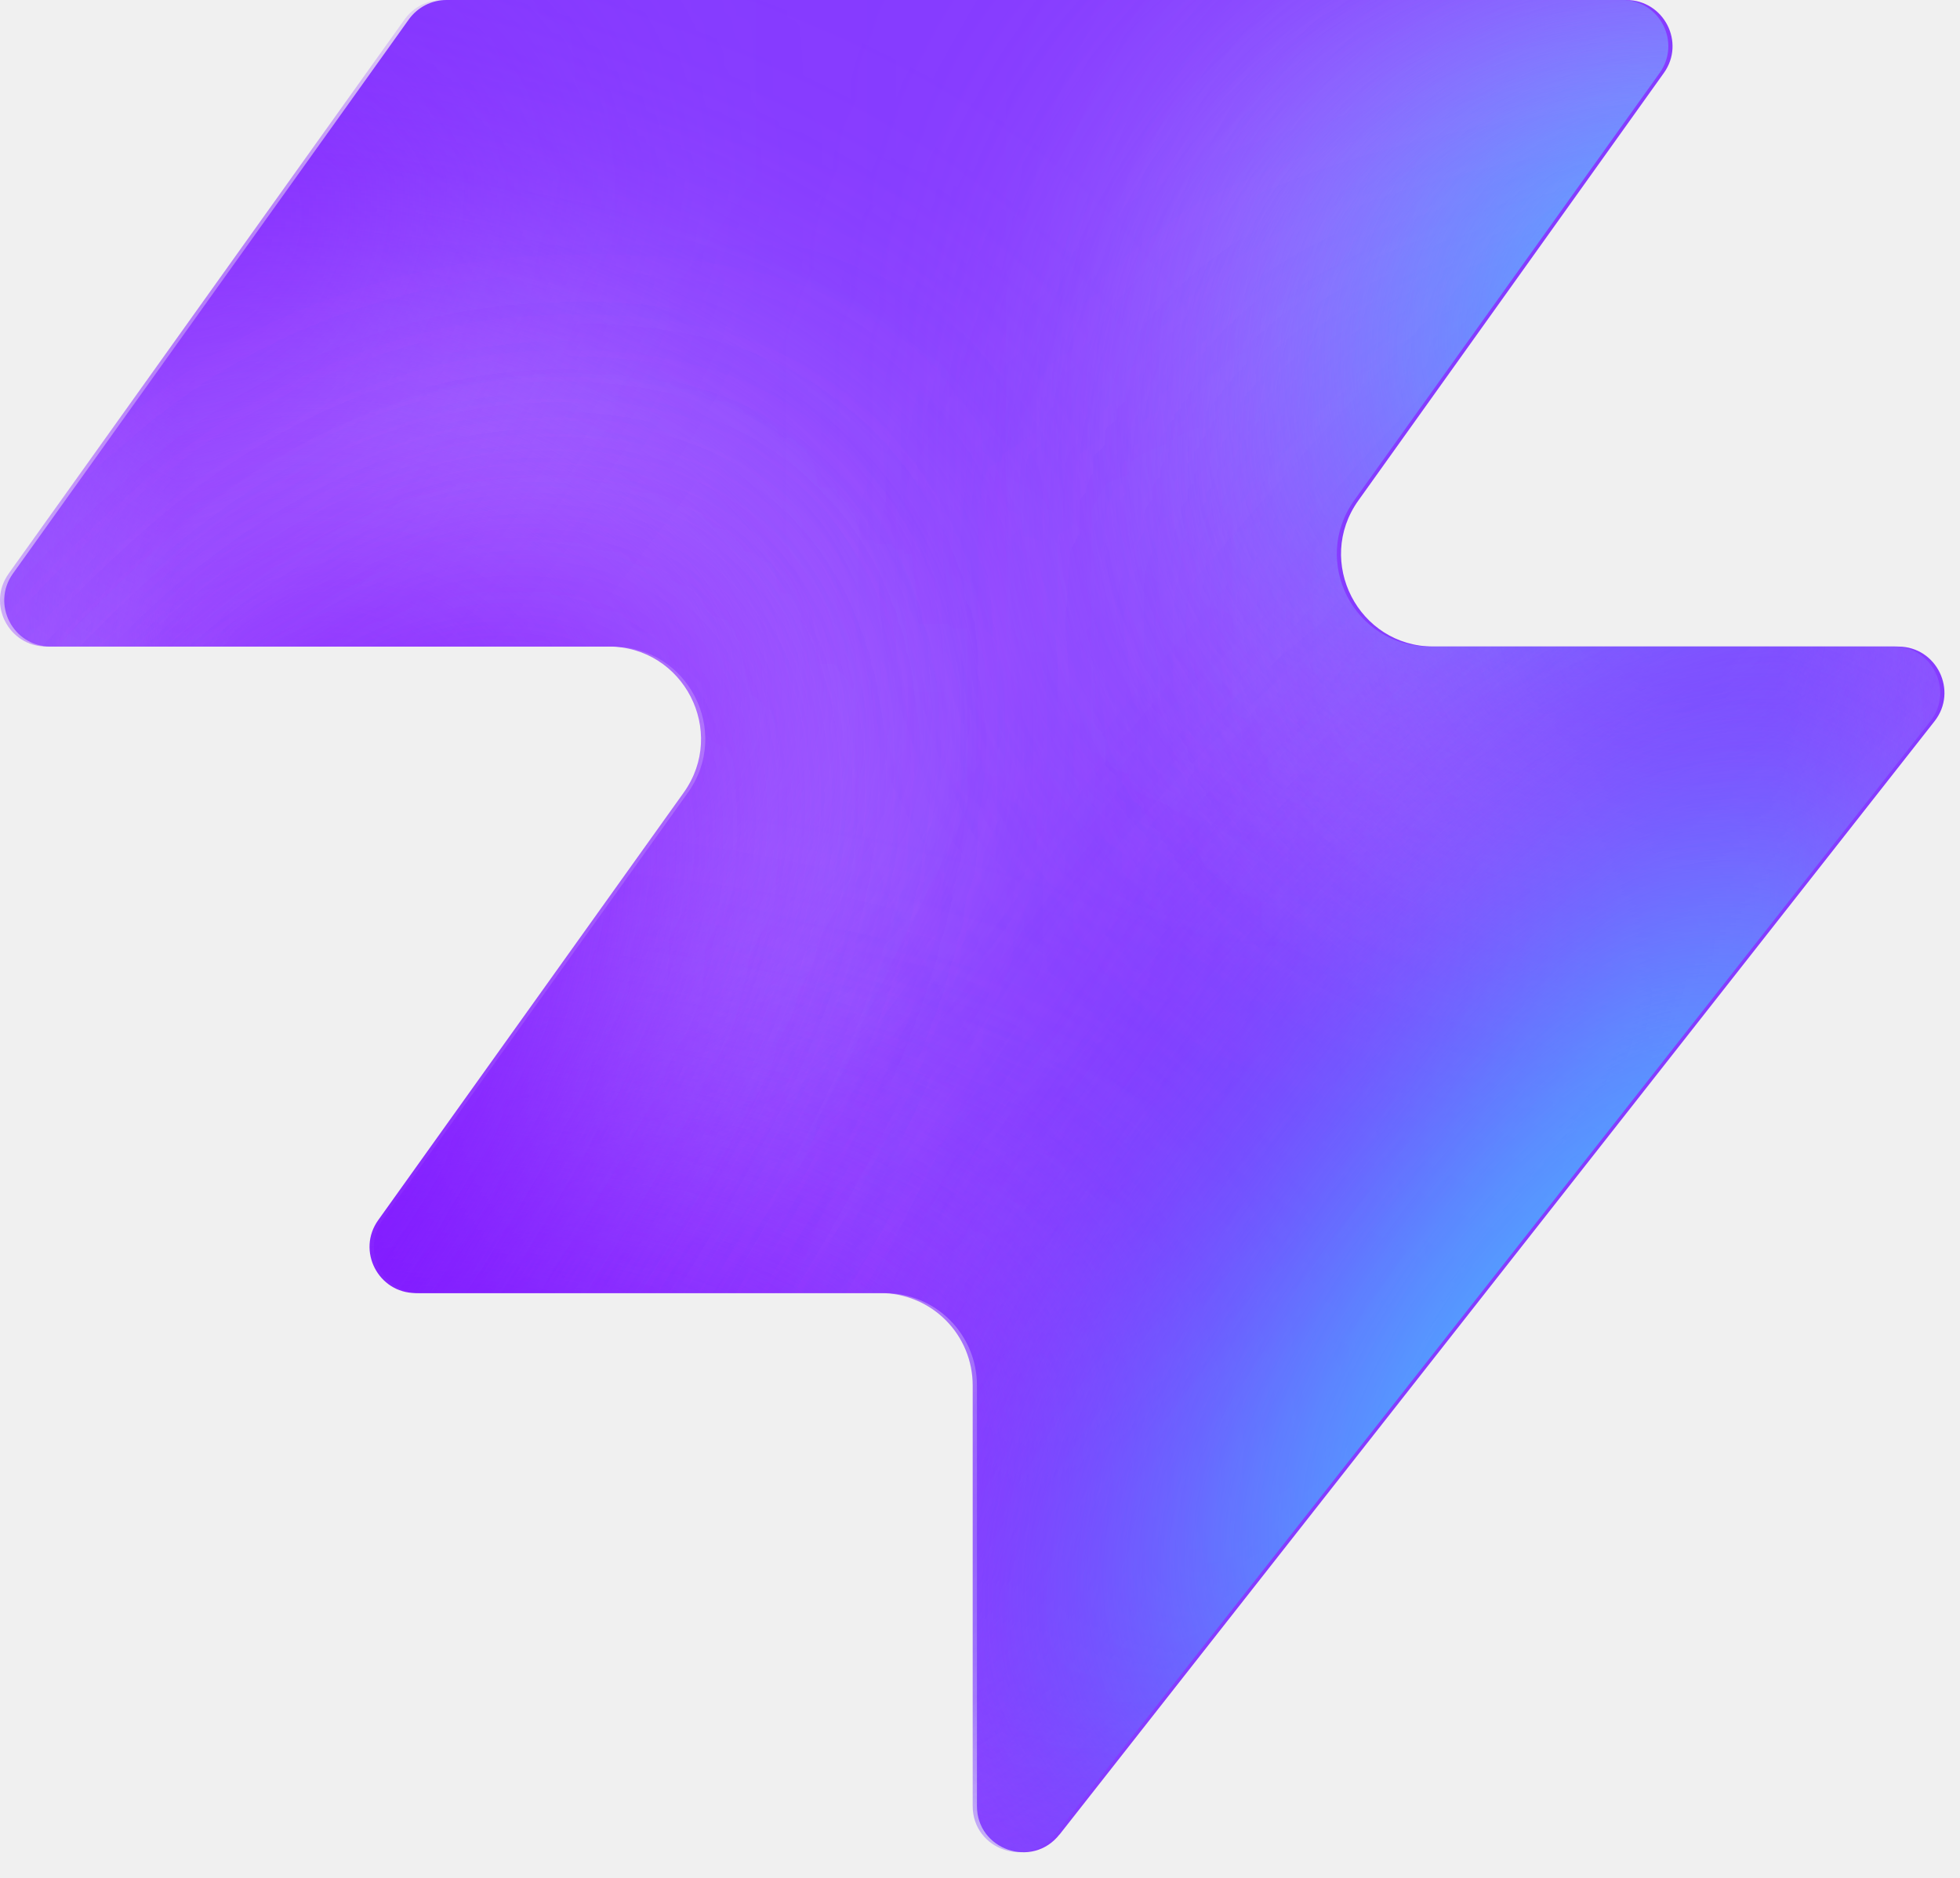
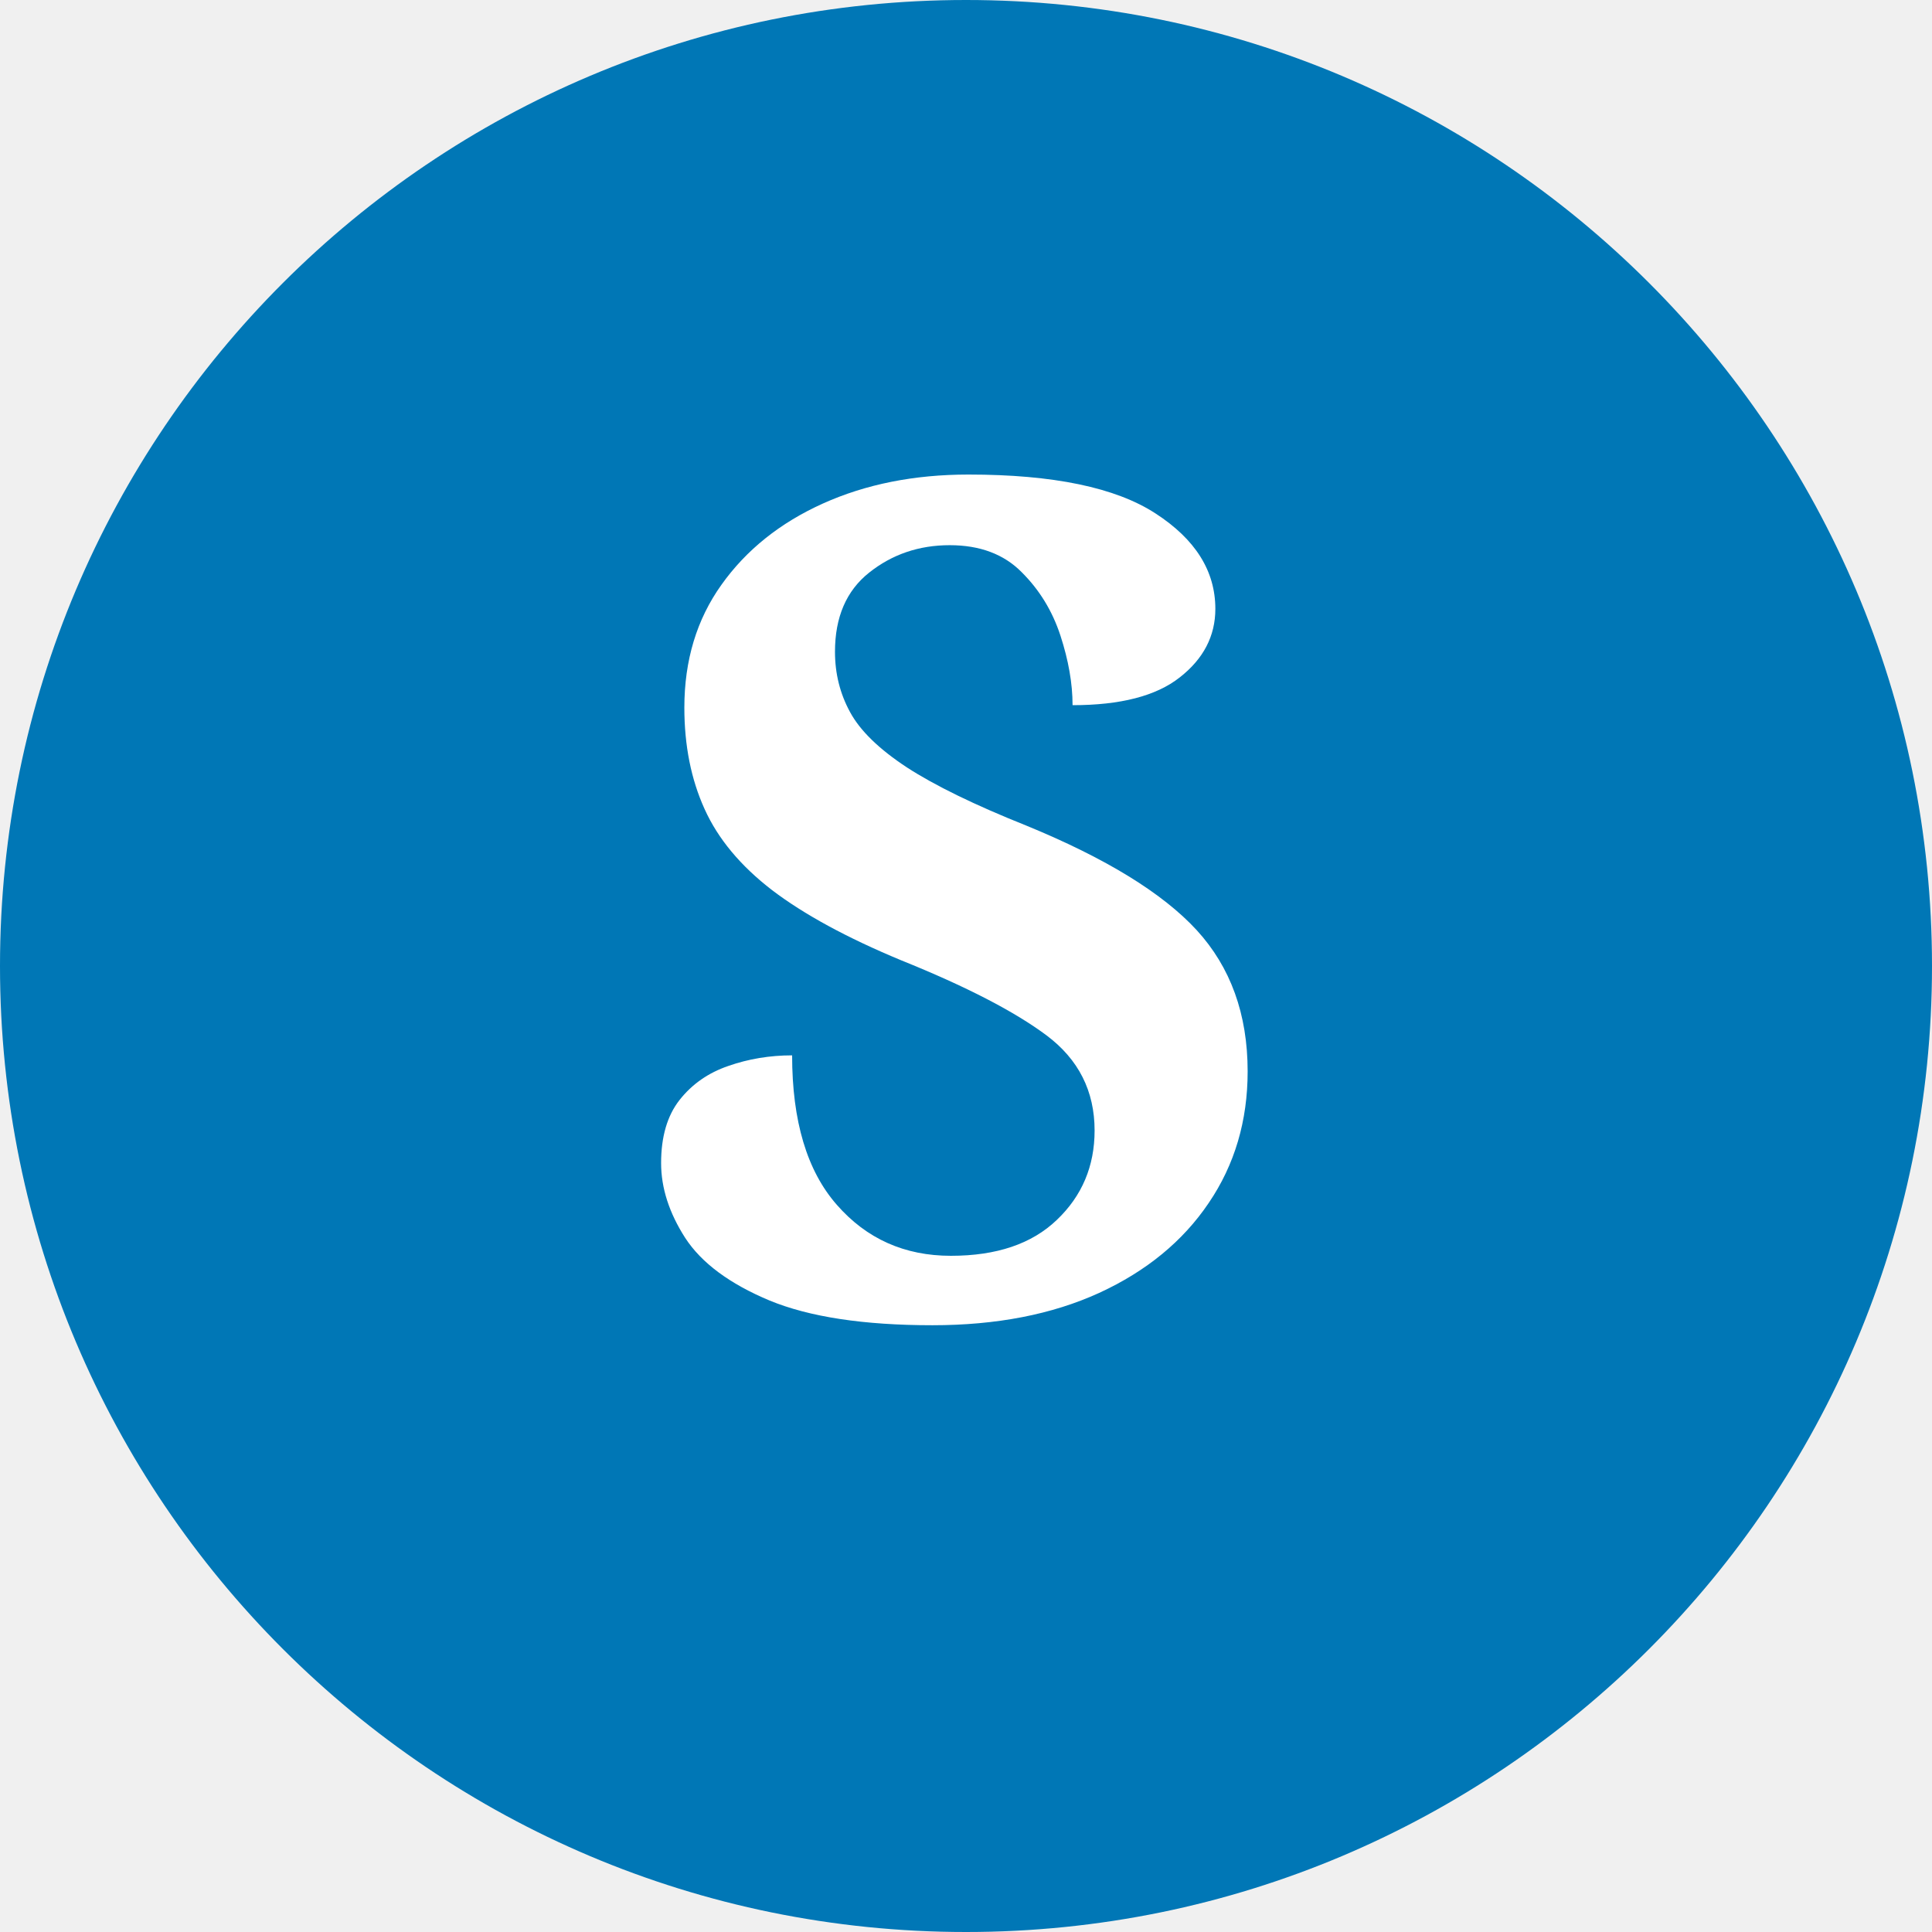
- <svg xmlns="http://www.w3.org/2000/svg" width="48" height="46" fill="none" viewBox="0 0 48 46">
-   <path fill="#863bff" d="M25.946 44.938c-.664.845-2.021.375-2.021-.698V33.937a2.26 2.26 0 0 0-2.262-2.262H10.287c-.92 0-1.456-1.04-.92-1.788l7.48-10.471c1.07-1.497 0-3.578-1.842-3.578H1.237c-.92 0-1.456-1.04-.92-1.788L10.013.474c.214-.297.556-.474.92-.474h28.894c.92 0 1.456 1.04.92 1.788l-7.48 10.471c-1.07 1.498 0 3.579 1.842 3.579h11.377c.943 0 1.473 1.088.89 1.83L25.947 44.94z" style="fill:#863bff;fill:color(display-p3 .525 .23 1);fill-opacity:1" />
-   <mask id="a" width="48" height="46" x="0" y="0" maskUnits="userSpaceOnUse" style="mask-type:alpha">
-     <path fill="#000" d="M25.842 44.938c-.664.844-2.021.375-2.021-.698V33.937a2.26 2.26 0 0 0-2.262-2.262H10.183c-.92 0-1.456-1.04-.92-1.788l7.48-10.471c1.07-1.498 0-3.579-1.842-3.579H1.133c-.92 0-1.456-1.04-.92-1.787L9.91.473c.214-.297.556-.474.92-.474h28.894c.92 0 1.456 1.04.92 1.788l-7.48 10.471c-1.07 1.498 0 3.578 1.842 3.578h11.377c.943 0 1.473 1.088.89 1.832L25.843 44.94z" style="fill:#000;fill-opacity:1" />
-   </mask>
-   <g mask="url(#a)">
-     <g filter="url(#b)">
-       <ellipse cx="5.508" cy="14.704" fill="#ede6ff" rx="5.508" ry="14.704" style="fill:#ede6ff;fill:color(display-p3 .927 .903 1);fill-opacity:1" transform="matrix(.00324 1 1 -.00324 -4.47 31.516)" />
-     </g>
-     <g filter="url(#c)">
-       <ellipse cx="10.399" cy="29.851" fill="#ede6ff" rx="10.399" ry="29.851" style="fill:#ede6ff;fill:color(display-p3 .927 .903 1);fill-opacity:1" transform="matrix(.00324 1 1 -.00324 -39.328 7.883)" />
-     </g>
-     <g filter="url(#d)">
-       <ellipse cx="5.508" cy="30.487" fill="#7e14ff" rx="5.508" ry="30.487" style="fill:#7e14ff;fill:color(display-p3 .492 .077 1);fill-opacity:1" transform="rotate(89.814 -25.913 -14.639)scale(1 -1)" />
-     </g>
-     <g filter="url(#e)">
-       <ellipse cx="5.508" cy="30.599" fill="#7e14ff" rx="5.508" ry="30.599" style="fill:#7e14ff;fill:color(display-p3 .492 .077 1);fill-opacity:1" transform="rotate(89.814 -32.644 -3.334)scale(1 -1)" />
-     </g>
-     <g filter="url(#f)">
-       <ellipse cx="5.508" cy="30.599" fill="#7e14ff" rx="5.508" ry="30.599" style="fill:#7e14ff;fill:color(display-p3 .492 .077 1);fill-opacity:1" transform="matrix(.00324 1 1 -.00324 -34.34 30.47)" />
-     </g>
-     <g filter="url(#g)">
-       <ellipse cx="14.072" cy="22.078" fill="#ede6ff" rx="14.072" ry="22.078" style="fill:#ede6ff;fill:color(display-p3 .927 .903 1);fill-opacity:1" transform="rotate(93.35 24.506 48.493)scale(-1 1)" />
-     </g>
-     <g filter="url(#h)">
-       <ellipse cx="3.47" cy="21.501" fill="#7e14ff" rx="3.47" ry="21.501" style="fill:#7e14ff;fill:color(display-p3 .492 .077 1);fill-opacity:1" transform="rotate(89.009 28.708 47.59)scale(-1 1)" />
-     </g>
-     <g filter="url(#i)">
-       <ellipse cx="3.47" cy="21.501" fill="#7e14ff" rx="3.47" ry="21.501" style="fill:#7e14ff;fill:color(display-p3 .492 .077 1);fill-opacity:1" transform="rotate(89.009 28.708 47.59)scale(-1 1)" />
-     </g>
-     <g filter="url(#j)">
-       <ellipse cx=".387" cy="8.972" fill="#7e14ff" rx="4.407" ry="29.108" style="fill:#7e14ff;fill:color(display-p3 .492 .077 1);fill-opacity:1" transform="rotate(39.51 .387 8.972)" />
-     </g>
-     <g filter="url(#k)">
-       <ellipse cx="47.523" cy="-6.092" fill="#7e14ff" rx="4.407" ry="29.108" style="fill:#7e14ff;fill:color(display-p3 .492 .077 1);fill-opacity:1" transform="rotate(37.892 47.523 -6.092)" />
-     </g>
-     <g filter="url(#l)">
-       <ellipse cx="41.412" cy="6.333" fill="#47bfff" rx="5.971" ry="9.665" style="fill:#47bfff;fill:color(display-p3 .28 .748 1);fill-opacity:1" transform="rotate(37.892 41.412 6.333)" />
-     </g>
-     <g filter="url(#m)">
-       <ellipse cx="-1.879" cy="38.332" fill="#7e14ff" rx="4.407" ry="29.108" style="fill:#7e14ff;fill:color(display-p3 .492 .077 1);fill-opacity:1" transform="rotate(37.892 -1.88 38.332)" />
-     </g>
-     <g filter="url(#n)">
-       <ellipse cx="-1.879" cy="38.332" fill="#7e14ff" rx="4.407" ry="29.108" style="fill:#7e14ff;fill:color(display-p3 .492 .077 1);fill-opacity:1" transform="rotate(37.892 -1.88 38.332)" />
-     </g>
-     <g filter="url(#o)">
-       <ellipse cx="35.651" cy="29.907" fill="#7e14ff" rx="4.407" ry="29.108" style="fill:#7e14ff;fill:color(display-p3 .492 .077 1);fill-opacity:1" transform="rotate(37.892 35.651 29.907)" />
-     </g>
-     <g filter="url(#p)">
-       <ellipse cx="38.418" cy="32.4" fill="#47bfff" rx="5.971" ry="15.297" style="fill:#47bfff;fill:color(display-p3 .28 .748 1);fill-opacity:1" transform="rotate(37.892 38.418 32.4)" />
-     </g>
-   </g>
-   <defs>
-     <filter id="b" width="60.045" height="41.654" x="-19.77" y="16.149" color-interpolation-filters="sRGB" filterUnits="userSpaceOnUse">
-       <feFlood flood-opacity="0" result="BackgroundImageFix" />
-       <feBlend in="SourceGraphic" in2="BackgroundImageFix" result="shape" />
-       <feGaussianBlur result="effect1_foregroundBlur_2002_17158" stdDeviation="7.659" />
-     </filter>
-     <filter id="c" width="90.34" height="51.437" x="-54.613" y="-7.533" color-interpolation-filters="sRGB" filterUnits="userSpaceOnUse">
-       <feFlood flood-opacity="0" result="BackgroundImageFix" />
-       <feBlend in="SourceGraphic" in2="BackgroundImageFix" result="shape" />
-       <feGaussianBlur result="effect1_foregroundBlur_2002_17158" stdDeviation="7.659" />
-     </filter>
-     <filter id="d" width="79.355" height="29.4" x="-49.64" y="2.03" color-interpolation-filters="sRGB" filterUnits="userSpaceOnUse">
-       <feFlood flood-opacity="0" result="BackgroundImageFix" />
-       <feBlend in="SourceGraphic" in2="BackgroundImageFix" result="shape" />
-       <feGaussianBlur result="effect1_foregroundBlur_2002_17158" stdDeviation="4.596" />
-     </filter>
-     <filter id="e" width="79.579" height="29.4" x="-45.045" y="20.029" color-interpolation-filters="sRGB" filterUnits="userSpaceOnUse">
-       <feFlood flood-opacity="0" result="BackgroundImageFix" />
-       <feBlend in="SourceGraphic" in2="BackgroundImageFix" result="shape" />
-       <feGaussianBlur result="effect1_foregroundBlur_2002_17158" stdDeviation="4.596" />
-     </filter>
-     <filter id="f" width="79.579" height="29.4" x="-43.513" y="21.178" color-interpolation-filters="sRGB" filterUnits="userSpaceOnUse">
-       <feFlood flood-opacity="0" result="BackgroundImageFix" />
-       <feBlend in="SourceGraphic" in2="BackgroundImageFix" result="shape" />
-       <feGaussianBlur result="effect1_foregroundBlur_2002_17158" stdDeviation="4.596" />
-     </filter>
-     <filter id="g" width="74.749" height="58.852" x="15.756" y="-17.901" color-interpolation-filters="sRGB" filterUnits="userSpaceOnUse">
-       <feFlood flood-opacity="0" result="BackgroundImageFix" />
-       <feBlend in="SourceGraphic" in2="BackgroundImageFix" result="shape" />
-       <feGaussianBlur result="effect1_foregroundBlur_2002_17158" stdDeviation="7.659" />
-     </filter>
-     <filter id="h" width="61.377" height="25.362" x="23.548" y="2.284" color-interpolation-filters="sRGB" filterUnits="userSpaceOnUse">
-       <feFlood flood-opacity="0" result="BackgroundImageFix" />
-       <feBlend in="SourceGraphic" in2="BackgroundImageFix" result="shape" />
-       <feGaussianBlur result="effect1_foregroundBlur_2002_17158" stdDeviation="4.596" />
-     </filter>
-     <filter id="i" width="61.377" height="25.362" x="23.548" y="2.284" color-interpolation-filters="sRGB" filterUnits="userSpaceOnUse">
-       <feFlood flood-opacity="0" result="BackgroundImageFix" />
-       <feBlend in="SourceGraphic" in2="BackgroundImageFix" result="shape" />
-       <feGaussianBlur result="effect1_foregroundBlur_2002_17158" stdDeviation="4.596" />
-     </filter>
-     <filter id="j" width="56.045" height="63.649" x="-27.636" y="-22.853" color-interpolation-filters="sRGB" filterUnits="userSpaceOnUse">
-       <feFlood flood-opacity="0" result="BackgroundImageFix" />
-       <feBlend in="SourceGraphic" in2="BackgroundImageFix" result="shape" />
-       <feGaussianBlur result="effect1_foregroundBlur_2002_17158" stdDeviation="4.596" />
-     </filter>
-     <filter id="k" width="54.814" height="64.646" x="20.116" y="-38.415" color-interpolation-filters="sRGB" filterUnits="userSpaceOnUse">
-       <feFlood flood-opacity="0" result="BackgroundImageFix" />
-       <feBlend in="SourceGraphic" in2="BackgroundImageFix" result="shape" />
-       <feGaussianBlur result="effect1_foregroundBlur_2002_17158" stdDeviation="4.596" />
-     </filter>
-     <filter id="l" width="33.541" height="35.313" x="24.641" y="-11.323" color-interpolation-filters="sRGB" filterUnits="userSpaceOnUse">
-       <feFlood flood-opacity="0" result="BackgroundImageFix" />
-       <feBlend in="SourceGraphic" in2="BackgroundImageFix" result="shape" />
-       <feGaussianBlur result="effect1_foregroundBlur_2002_17158" stdDeviation="4.596" />
-     </filter>
-     <filter id="m" width="54.814" height="64.646" x="-29.286" y="6.009" color-interpolation-filters="sRGB" filterUnits="userSpaceOnUse">
-       <feFlood flood-opacity="0" result="BackgroundImageFix" />
-       <feBlend in="SourceGraphic" in2="BackgroundImageFix" result="shape" />
-       <feGaussianBlur result="effect1_foregroundBlur_2002_17158" stdDeviation="4.596" />
-     </filter>
-     <filter id="n" width="54.814" height="64.646" x="-29.286" y="6.009" color-interpolation-filters="sRGB" filterUnits="userSpaceOnUse">
-       <feFlood flood-opacity="0" result="BackgroundImageFix" />
-       <feBlend in="SourceGraphic" in2="BackgroundImageFix" result="shape" />
-       <feGaussianBlur result="effect1_foregroundBlur_2002_17158" stdDeviation="4.596" />
-     </filter>
-     <filter id="o" width="54.814" height="64.646" x="8.244" y="-2.416" color-interpolation-filters="sRGB" filterUnits="userSpaceOnUse">
-       <feFlood flood-opacity="0" result="BackgroundImageFix" />
-       <feBlend in="SourceGraphic" in2="BackgroundImageFix" result="shape" />
-       <feGaussianBlur result="effect1_foregroundBlur_2002_17158" stdDeviation="4.596" />
-     </filter>
-     <filter id="p" width="39.409" height="43.623" x="18.713" y="10.588" color-interpolation-filters="sRGB" filterUnits="userSpaceOnUse">
-       <feFlood flood-opacity="0" result="BackgroundImageFix" />
-       <feBlend in="SourceGraphic" in2="BackgroundImageFix" result="shape" />
-       <feGaussianBlur result="effect1_foregroundBlur_2002_17158" stdDeviation="4.596" />
-     </filter>
-   </defs>
+ <svg xmlns="http://www.w3.org/2000/svg" viewBox="0 0 100 100">
+   <circle cx="50" cy="50" r="50" fill="#0077B6" />
+   <text x="50" y="68" font-family="Georgia,serif" font-size="60" font-weight="bold" fill="white" text-anchor="middle">S</text>
</svg>
